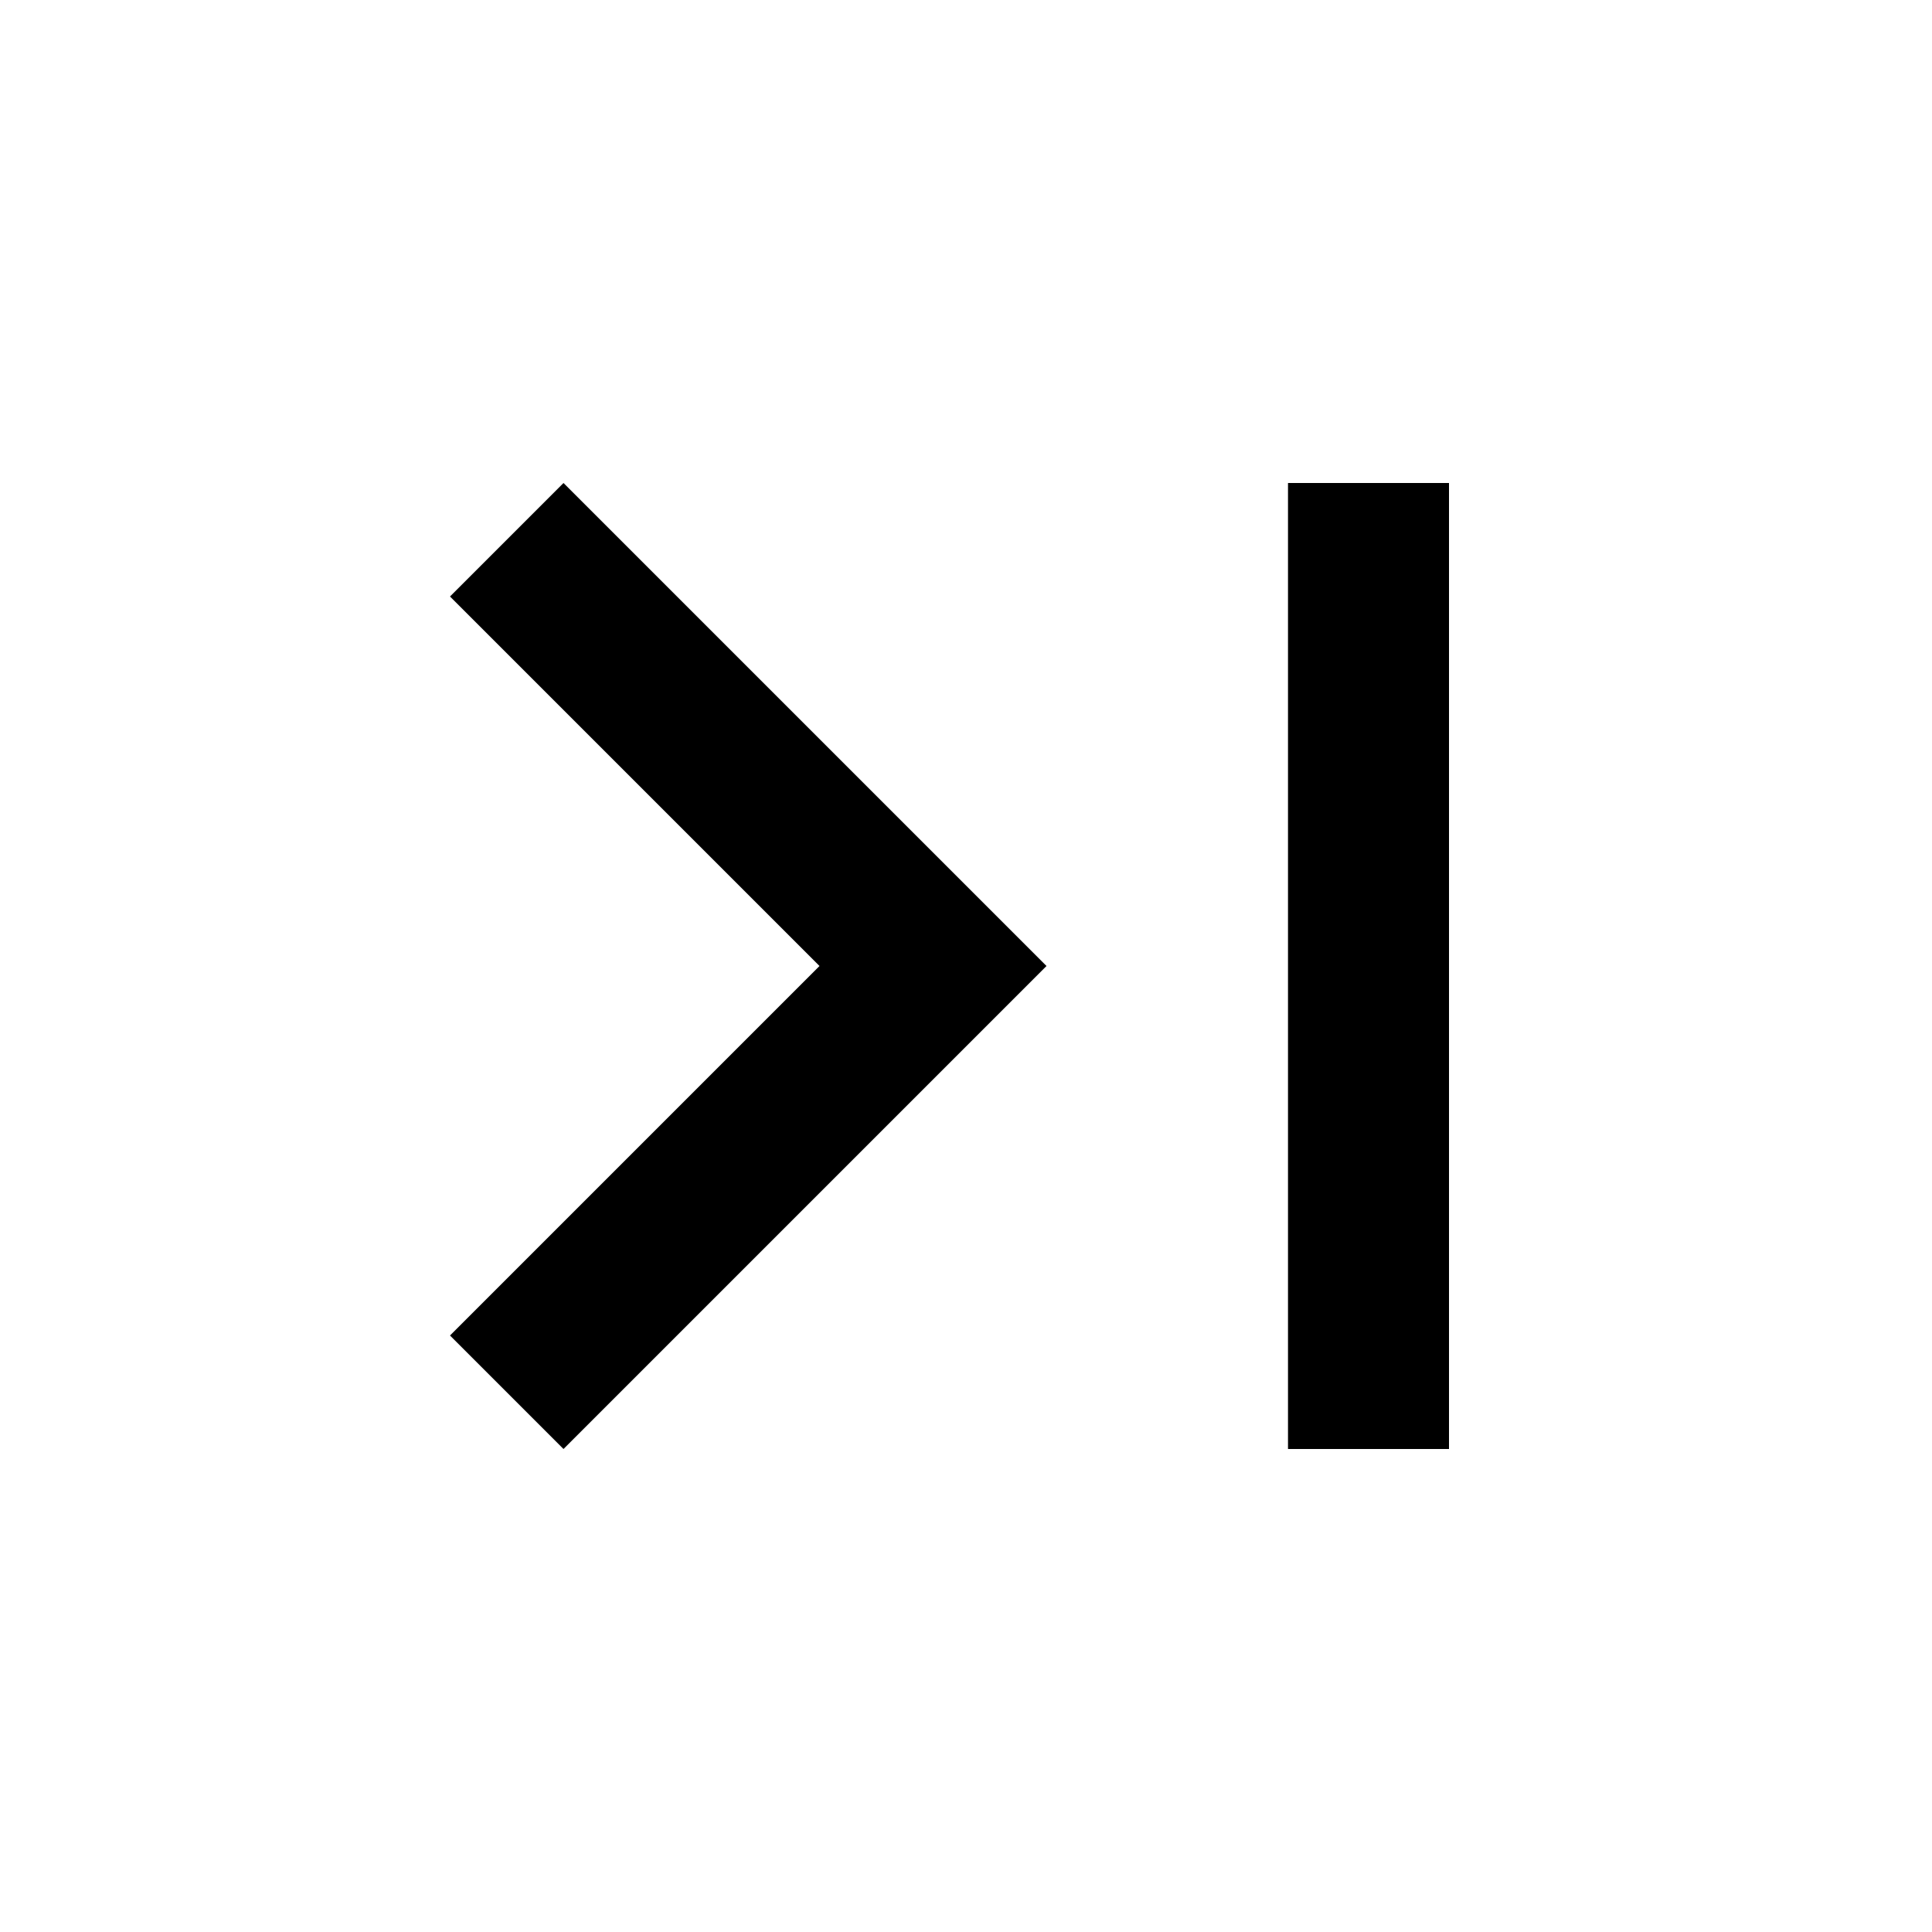
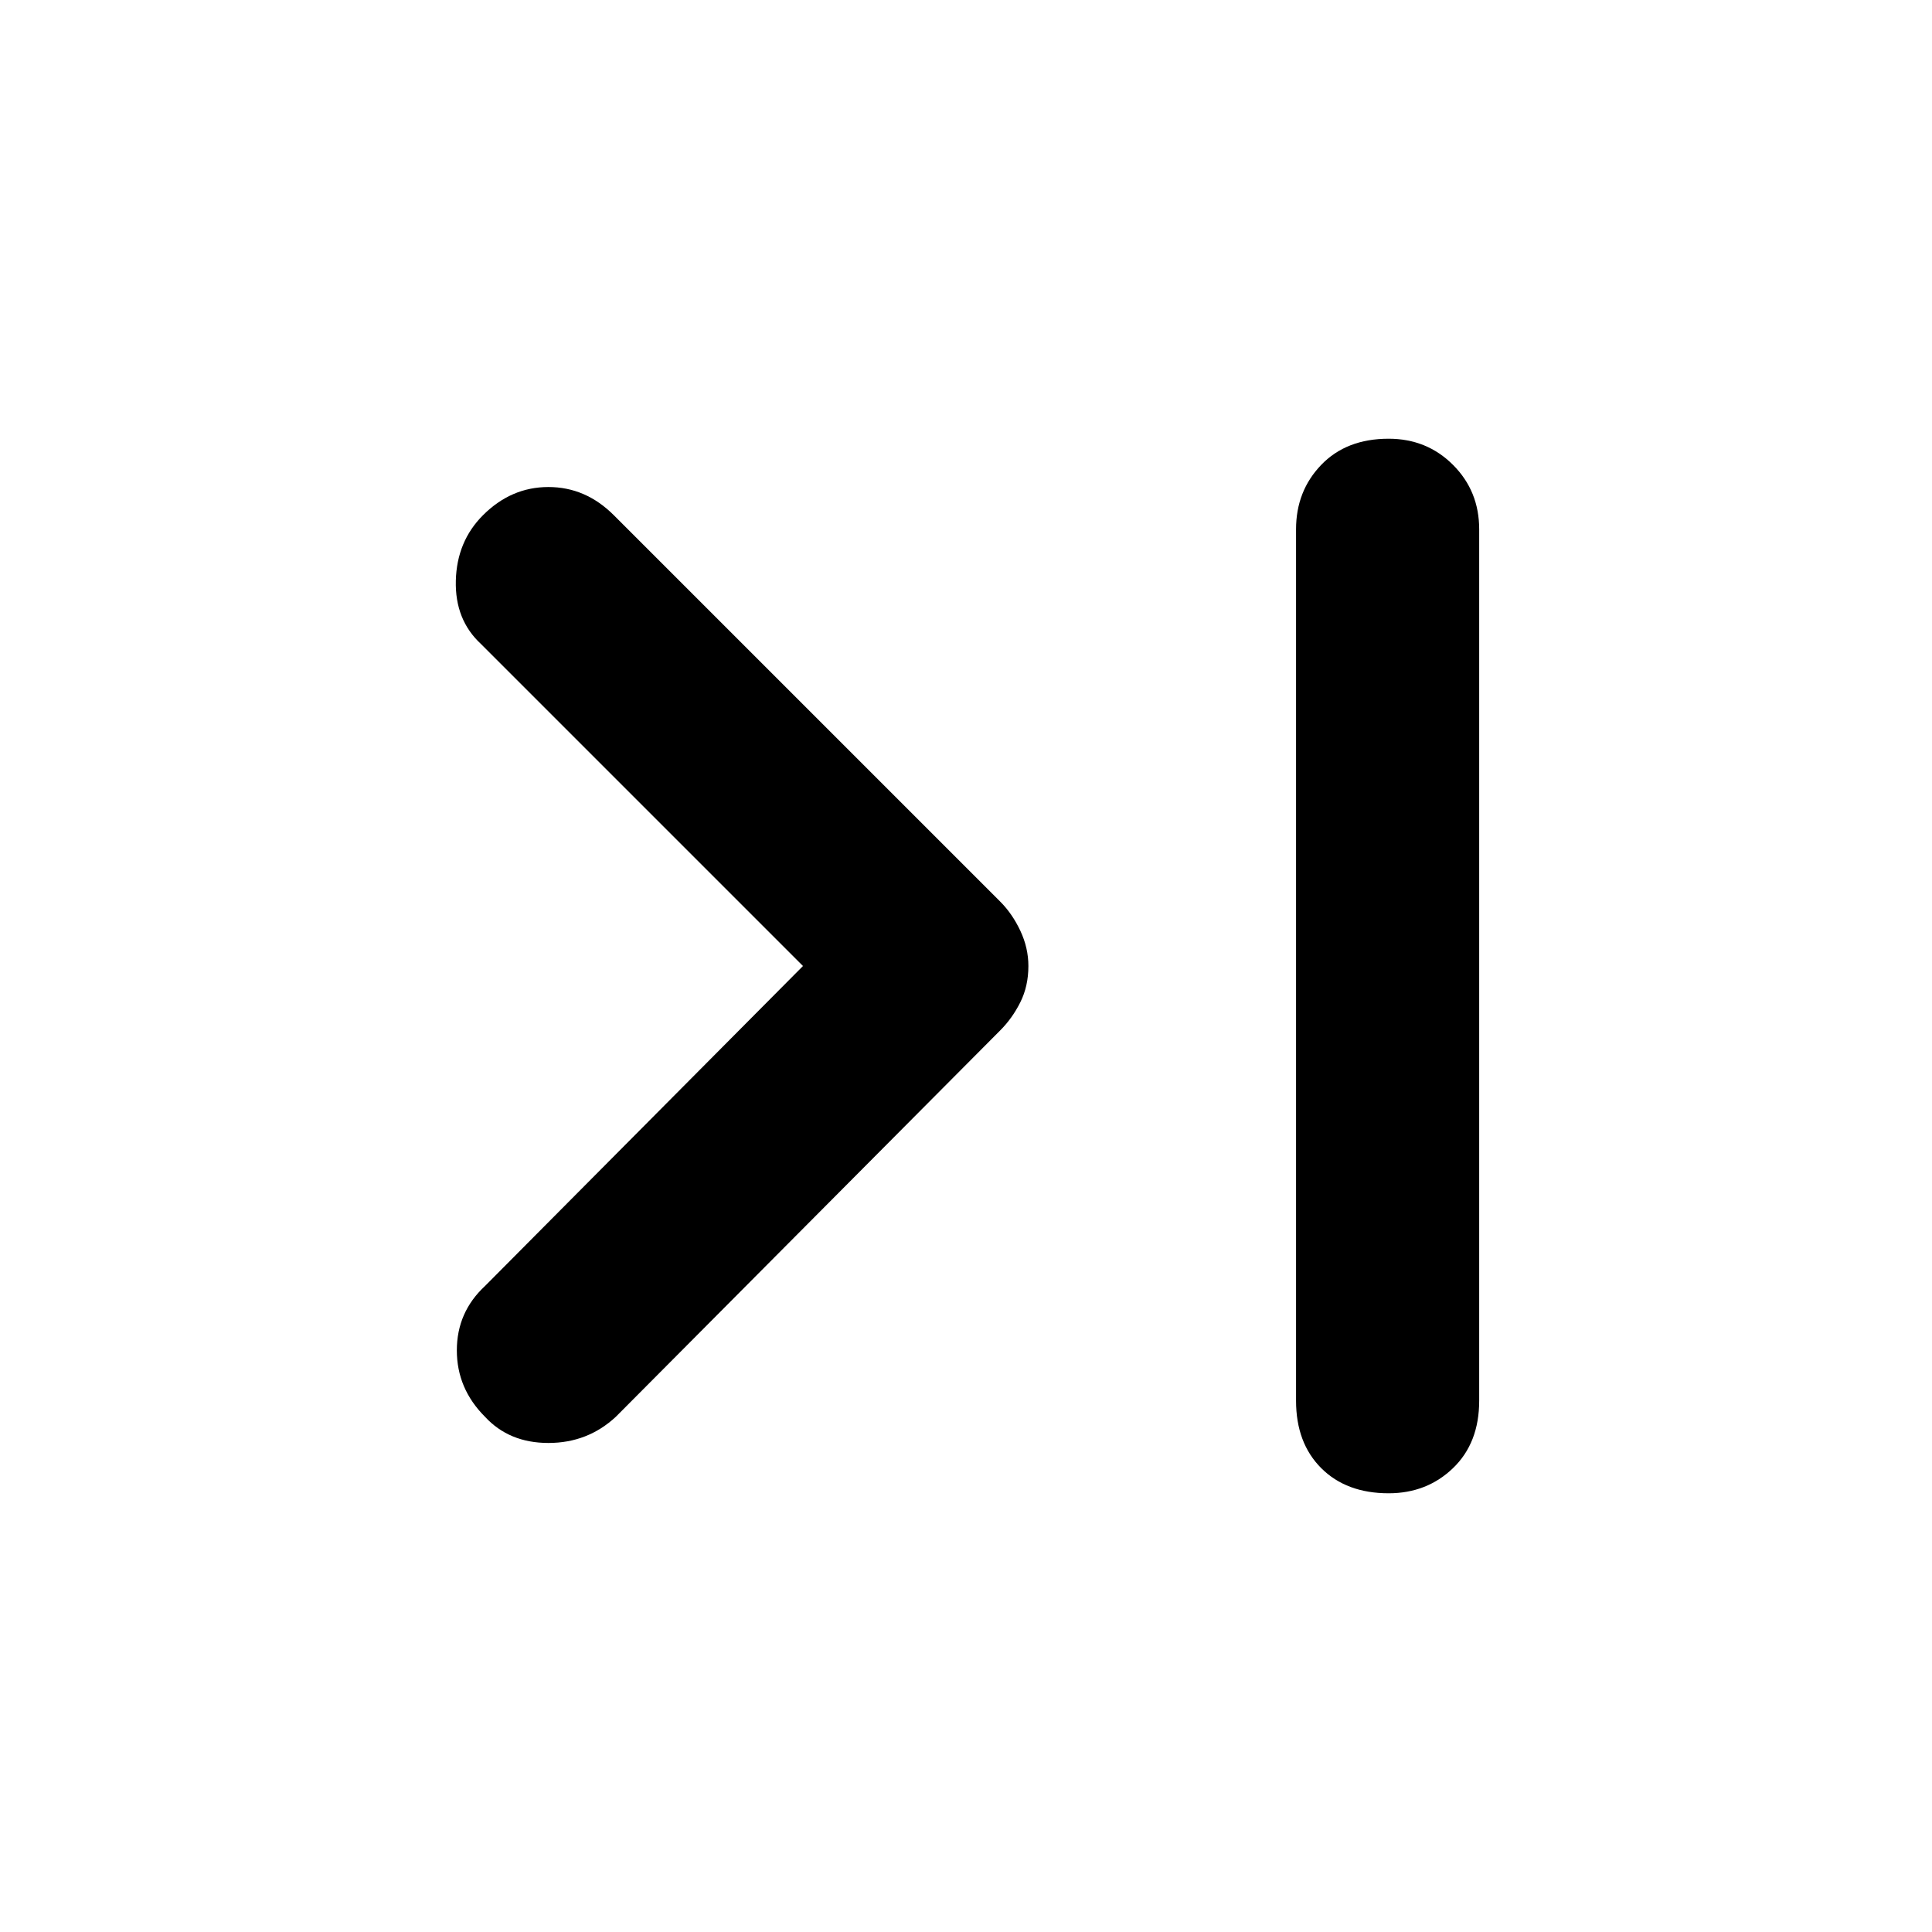
- <svg xmlns="http://www.w3.org/2000/svg" height="24px" viewBox="0 0 24 24" width="24px" fill="#000000">
-   <path d="M0 0h24v24H0V0z" fill="none" opacity=".87" />
-   <path d="M5.59 7.41L10.18 12l-4.59 4.59L7 18l6-6-6-6-1.41 1.41zM16 6h2v12h-2V6z" />
+ <svg xmlns="http://www.w3.org/2000/svg" height="48" width="48">
+   <path d="M12.05 35.2q-.7-.7-.7-1.65t.7-1.6l7.9-7.95-8-8q-.65-.6-.625-1.575.025-.975.675-1.625.7-.7 1.625-.7t1.625.7l9.6 9.6q.3.3.5.725t.2.875q0 .5-.2.9t-.5.7l-9.55 9.6q-.7.65-1.675.65-.975 0-1.575-.65Zm22.45 1.9q-1.05 0-1.675-.625T32.2 34.8V13.15q0-.95.625-1.6.625-.65 1.675-.65.95 0 1.6.65.65.65.65 1.6V34.8q0 1.05-.65 1.675t-1.6.625Z" />
</svg>
